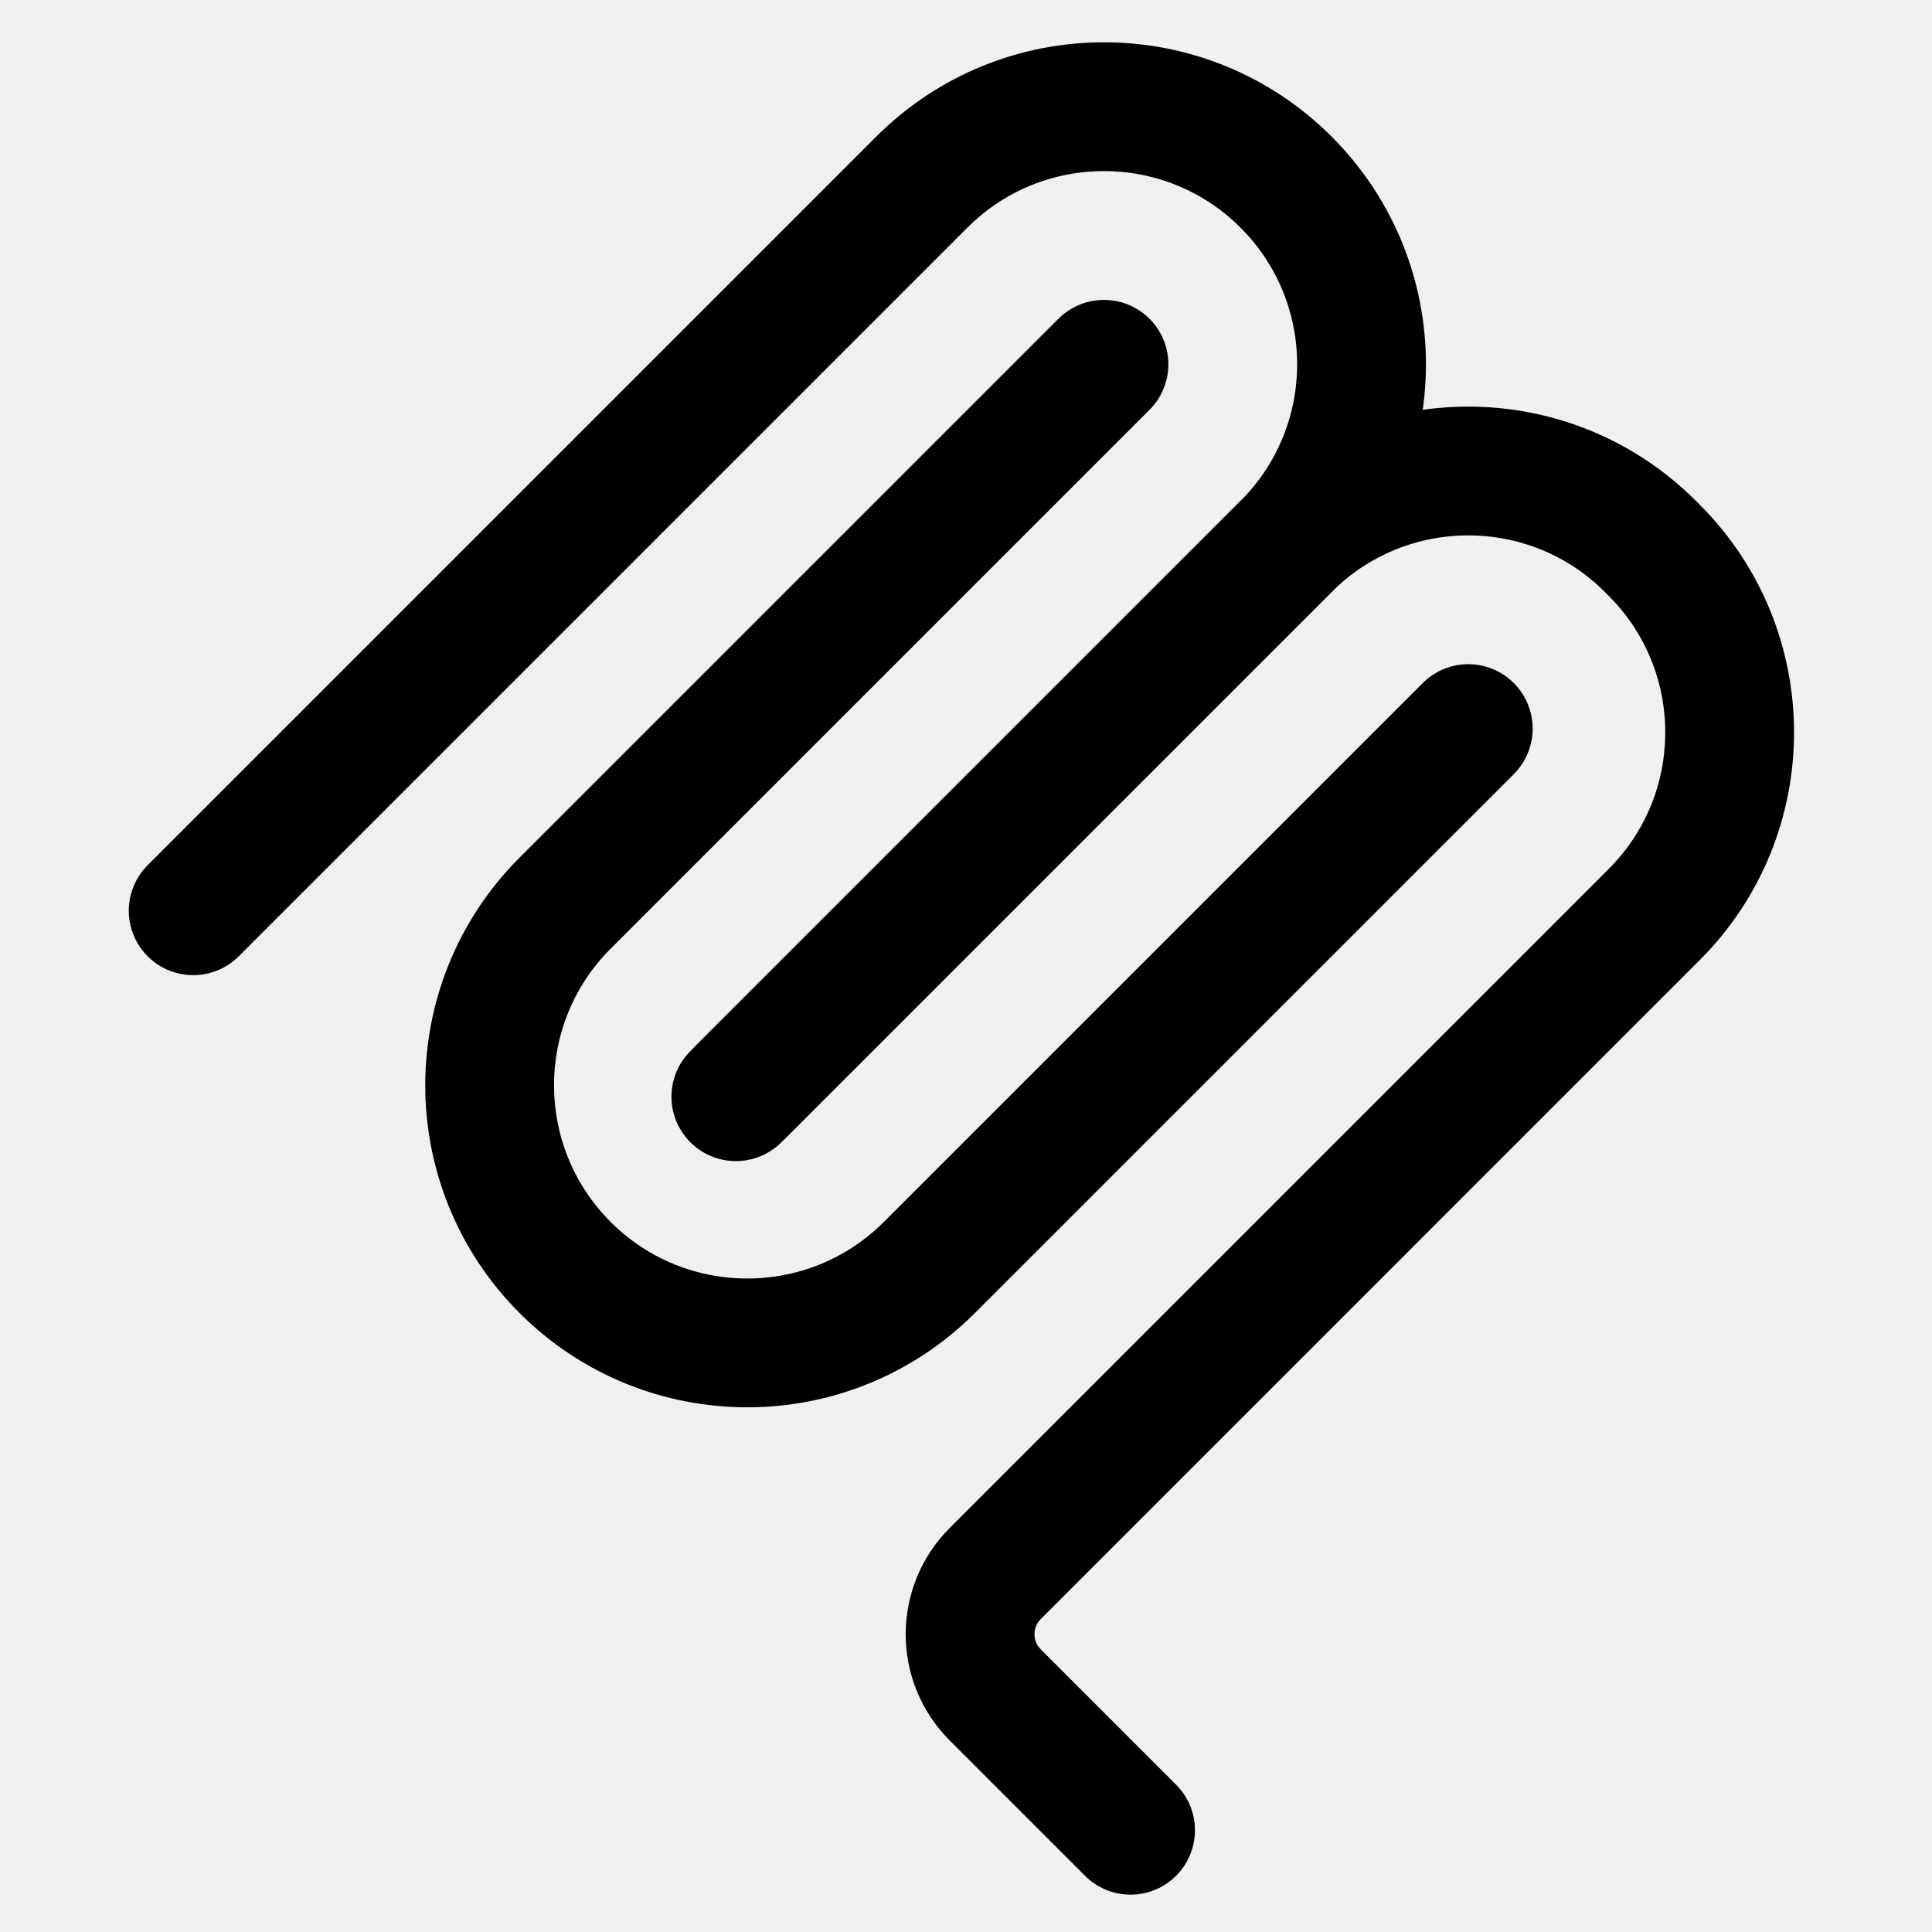
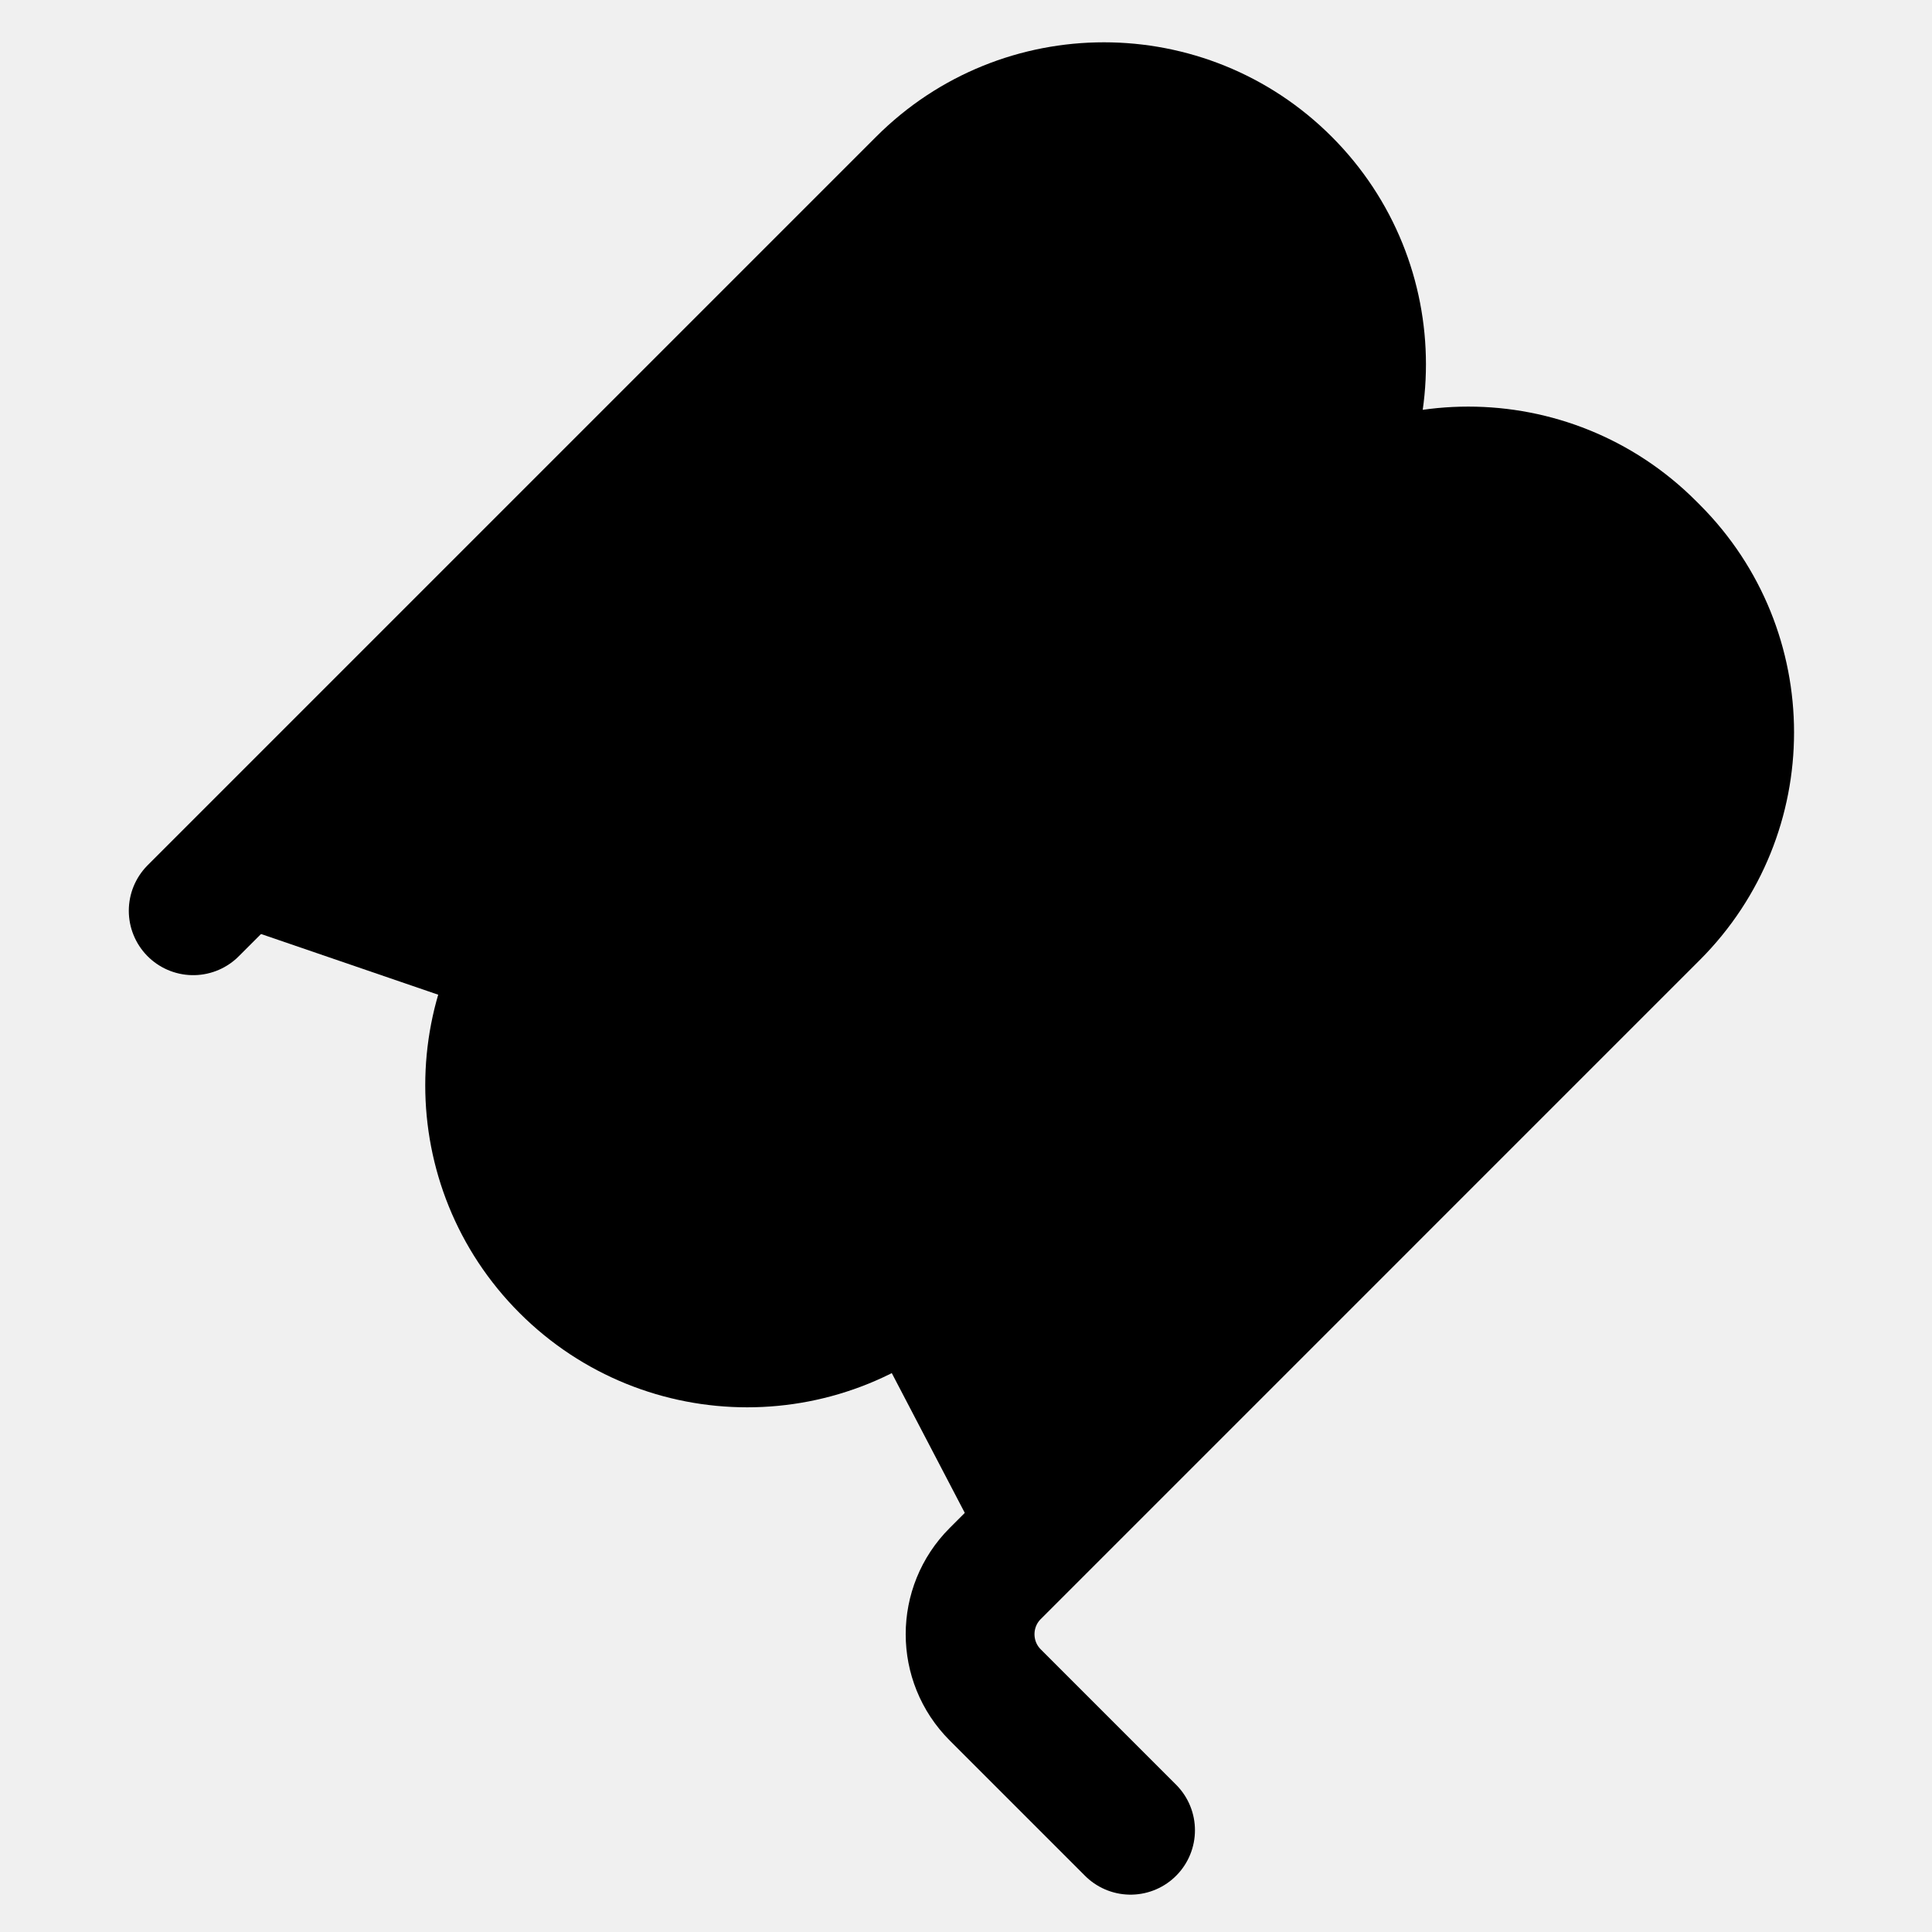
- <svg xmlns="http://www.w3.org/2000/svg" width="180" height="180" viewBox="0 0 180 180" fill="none">
+ <svg xmlns="http://www.w3.org/2000/svg" viewBox="0 0 180 180">
+   <style>
+   .stroke-path {
+     stroke: black;
+     stroke-width: 12;
+     stroke-linecap: round;
+   }
+   @media (prefers-color-scheme: dark) {
+     .stroke-path {
+       stroke: white;
+     }
+     #clip0_19_13 rect {
+       fill: transparent;
+     }
+   }
+ </style>
  <g clip-path="url(#clip0_19_13)">
-     <path d="M18 84.853L85.882 16.971C95.255 7.598 110.451 7.598 119.823 16.971V16.971C129.196 26.343 129.196 41.539 119.823 50.912L68.558 102.177" stroke="black" stroke-width="12" stroke-linecap="round" />
-     <path d="M69.265 101.47L119.823 50.912C129.196 41.539 144.392 41.539 153.765 50.912L154.118 51.265C163.491 60.638 163.491 75.834 154.118 85.206L92.725 146.6C89.601 149.724 89.601 154.789 92.725 157.913L105.331 170.52" stroke="black" stroke-width="12" stroke-linecap="round" />
-     <path d="M102.853 33.941L52.648 84.146C43.276 93.518 43.276 108.714 52.648 118.087V118.087C62.021 127.459 77.217 127.459 86.589 118.087L136.794 67.882" stroke="black" stroke-width="12" stroke-linecap="round" />
+     <path class="stroke-path" d="M18 84.853L85.882 16.971C95.255 7.598 110.451 7.598 119.823 16.971V16.971C129.196 26.343 129.196 41.539 119.823 50.912L68.558 102.177" />
+     <path class="stroke-path" d="M69.265 101.47L119.823 50.912C129.196 41.539 144.392 41.539 153.765 50.912L154.118 51.265C163.491 60.638 163.491 75.834 154.118 85.206L92.725 146.6C89.601 149.724 89.601 154.789 92.725 157.913L105.331 170.52" />
+     <path class="stroke-path" d="M102.853 33.941L52.648 84.146C43.276 93.518 43.276 108.714 52.648 118.087V118.087C62.021 127.459 77.217 127.459 86.589 118.087L136.794 67.882" />
  </g>
  <defs>
    <clipPath id="clip0_19_13">
      <rect width="180" height="180" fill="white" />
    </clipPath>
  </defs>
</svg>
